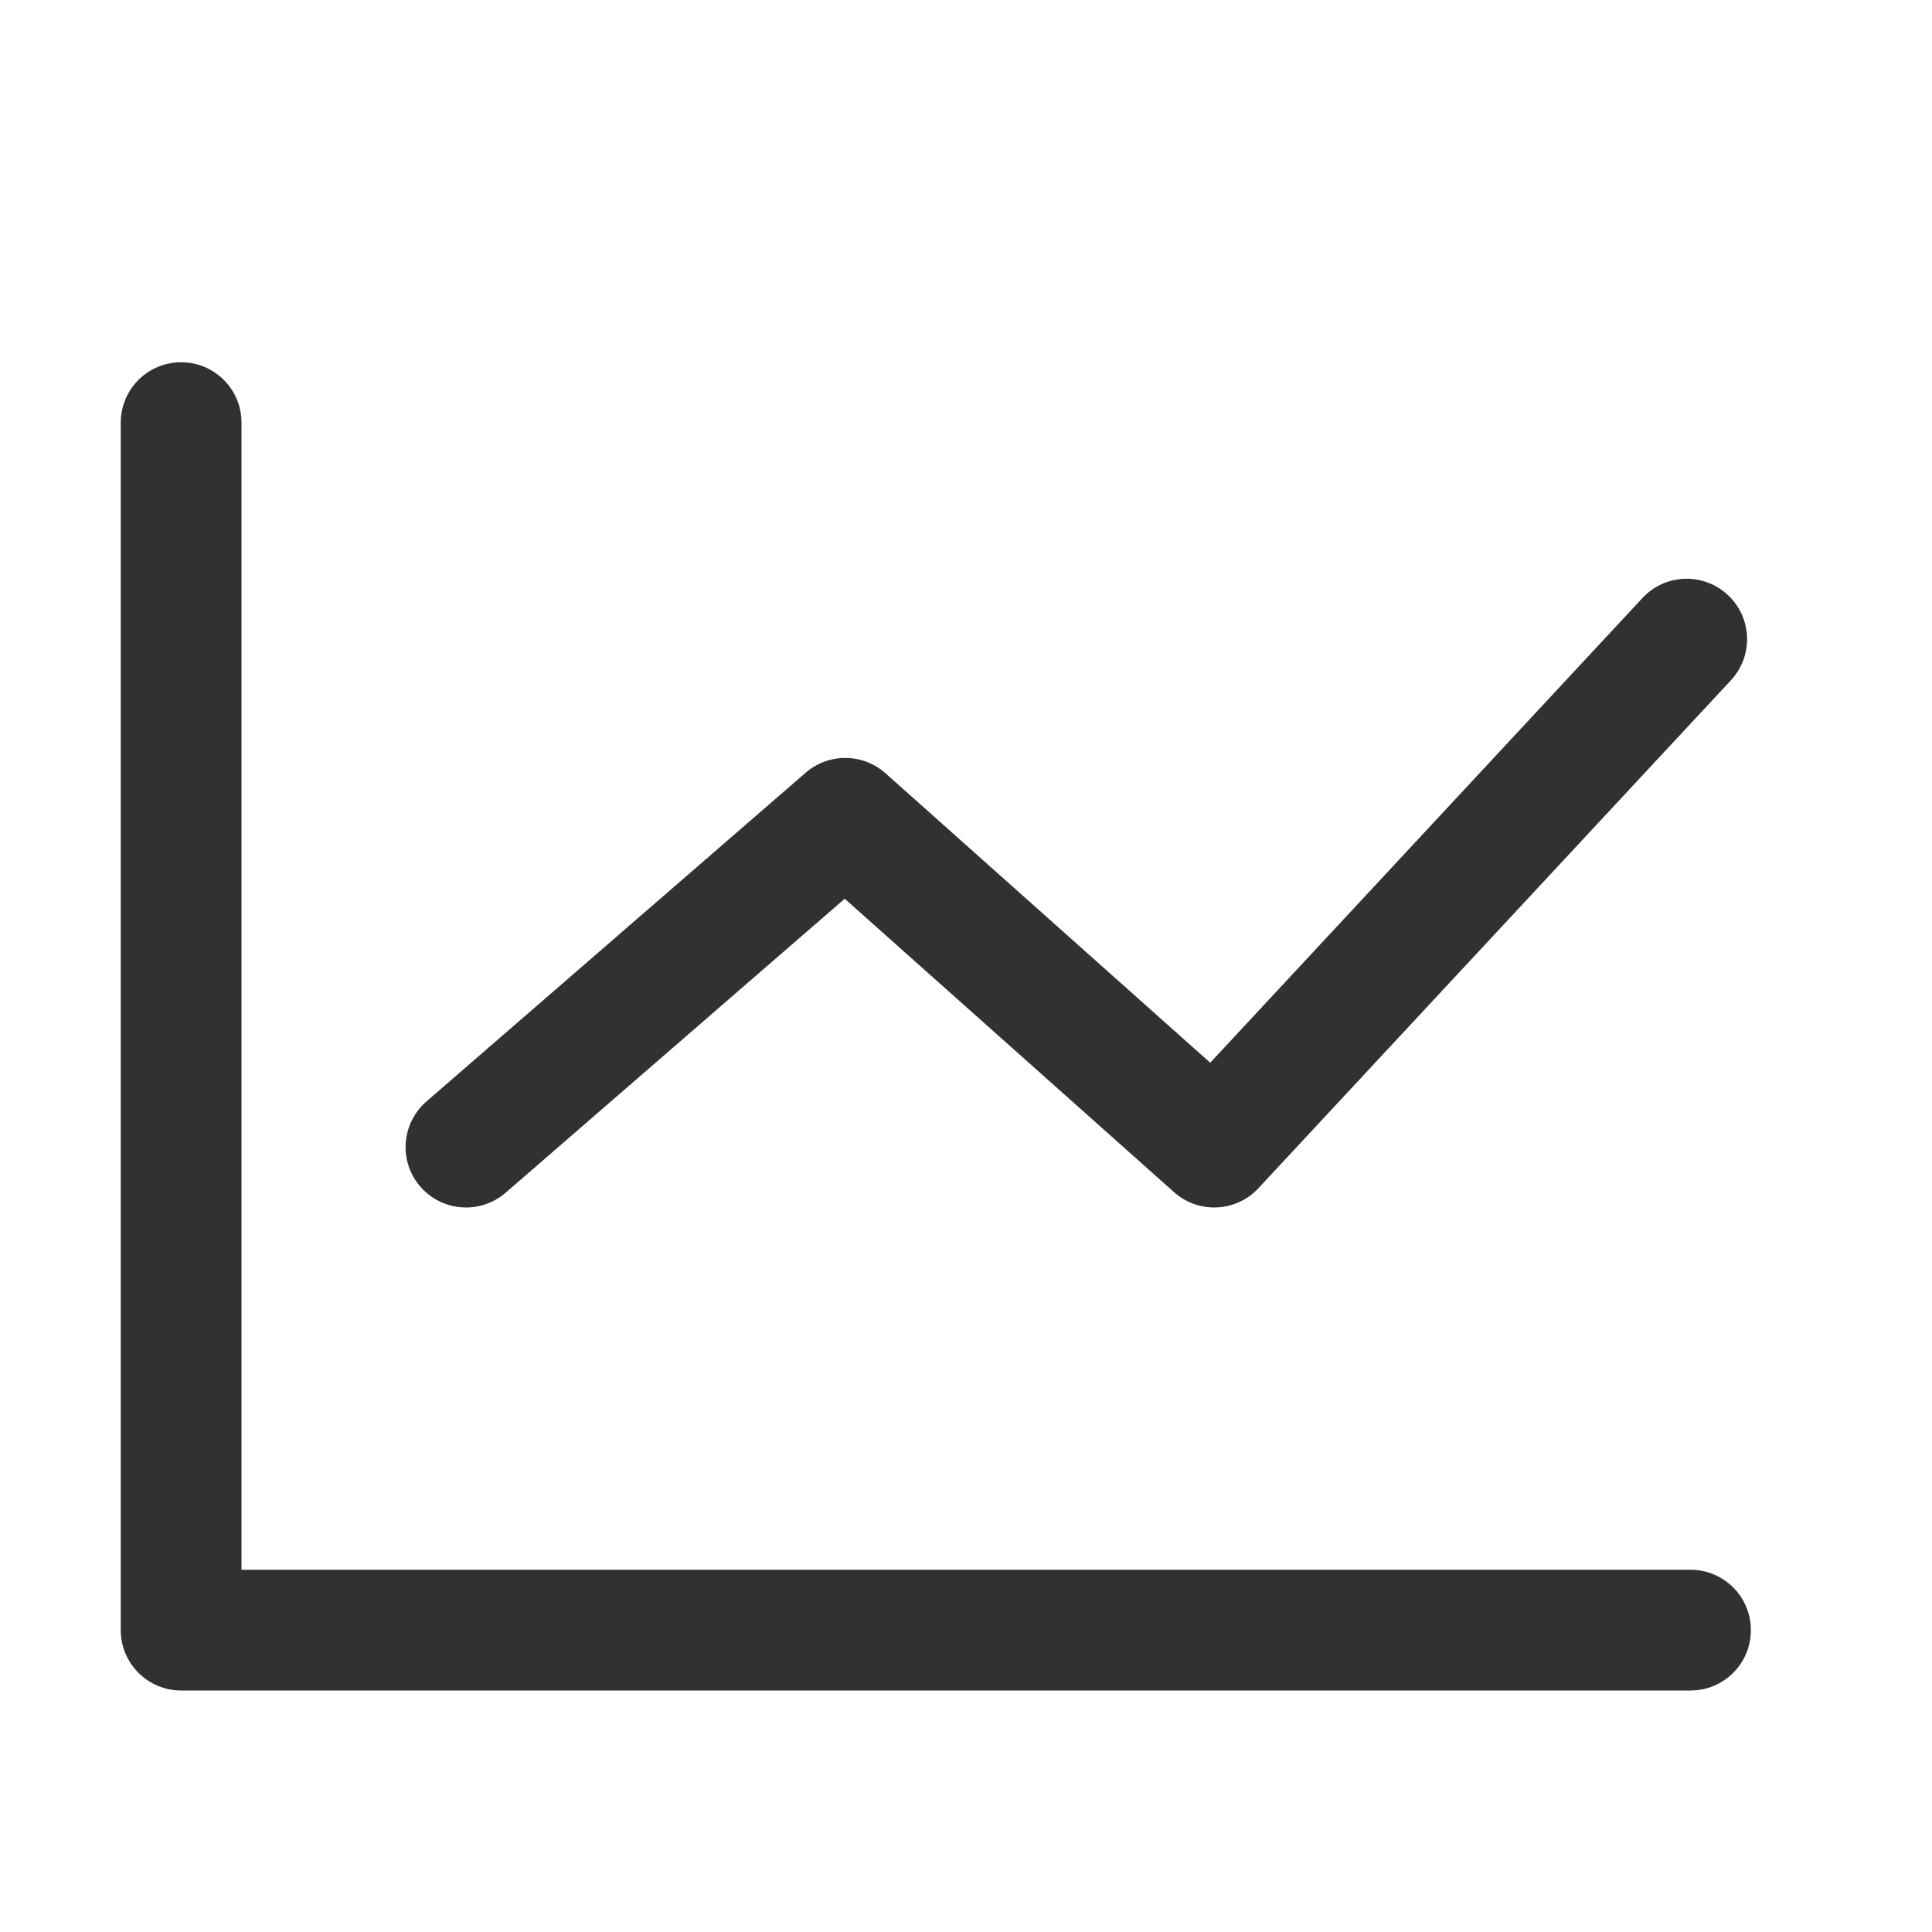
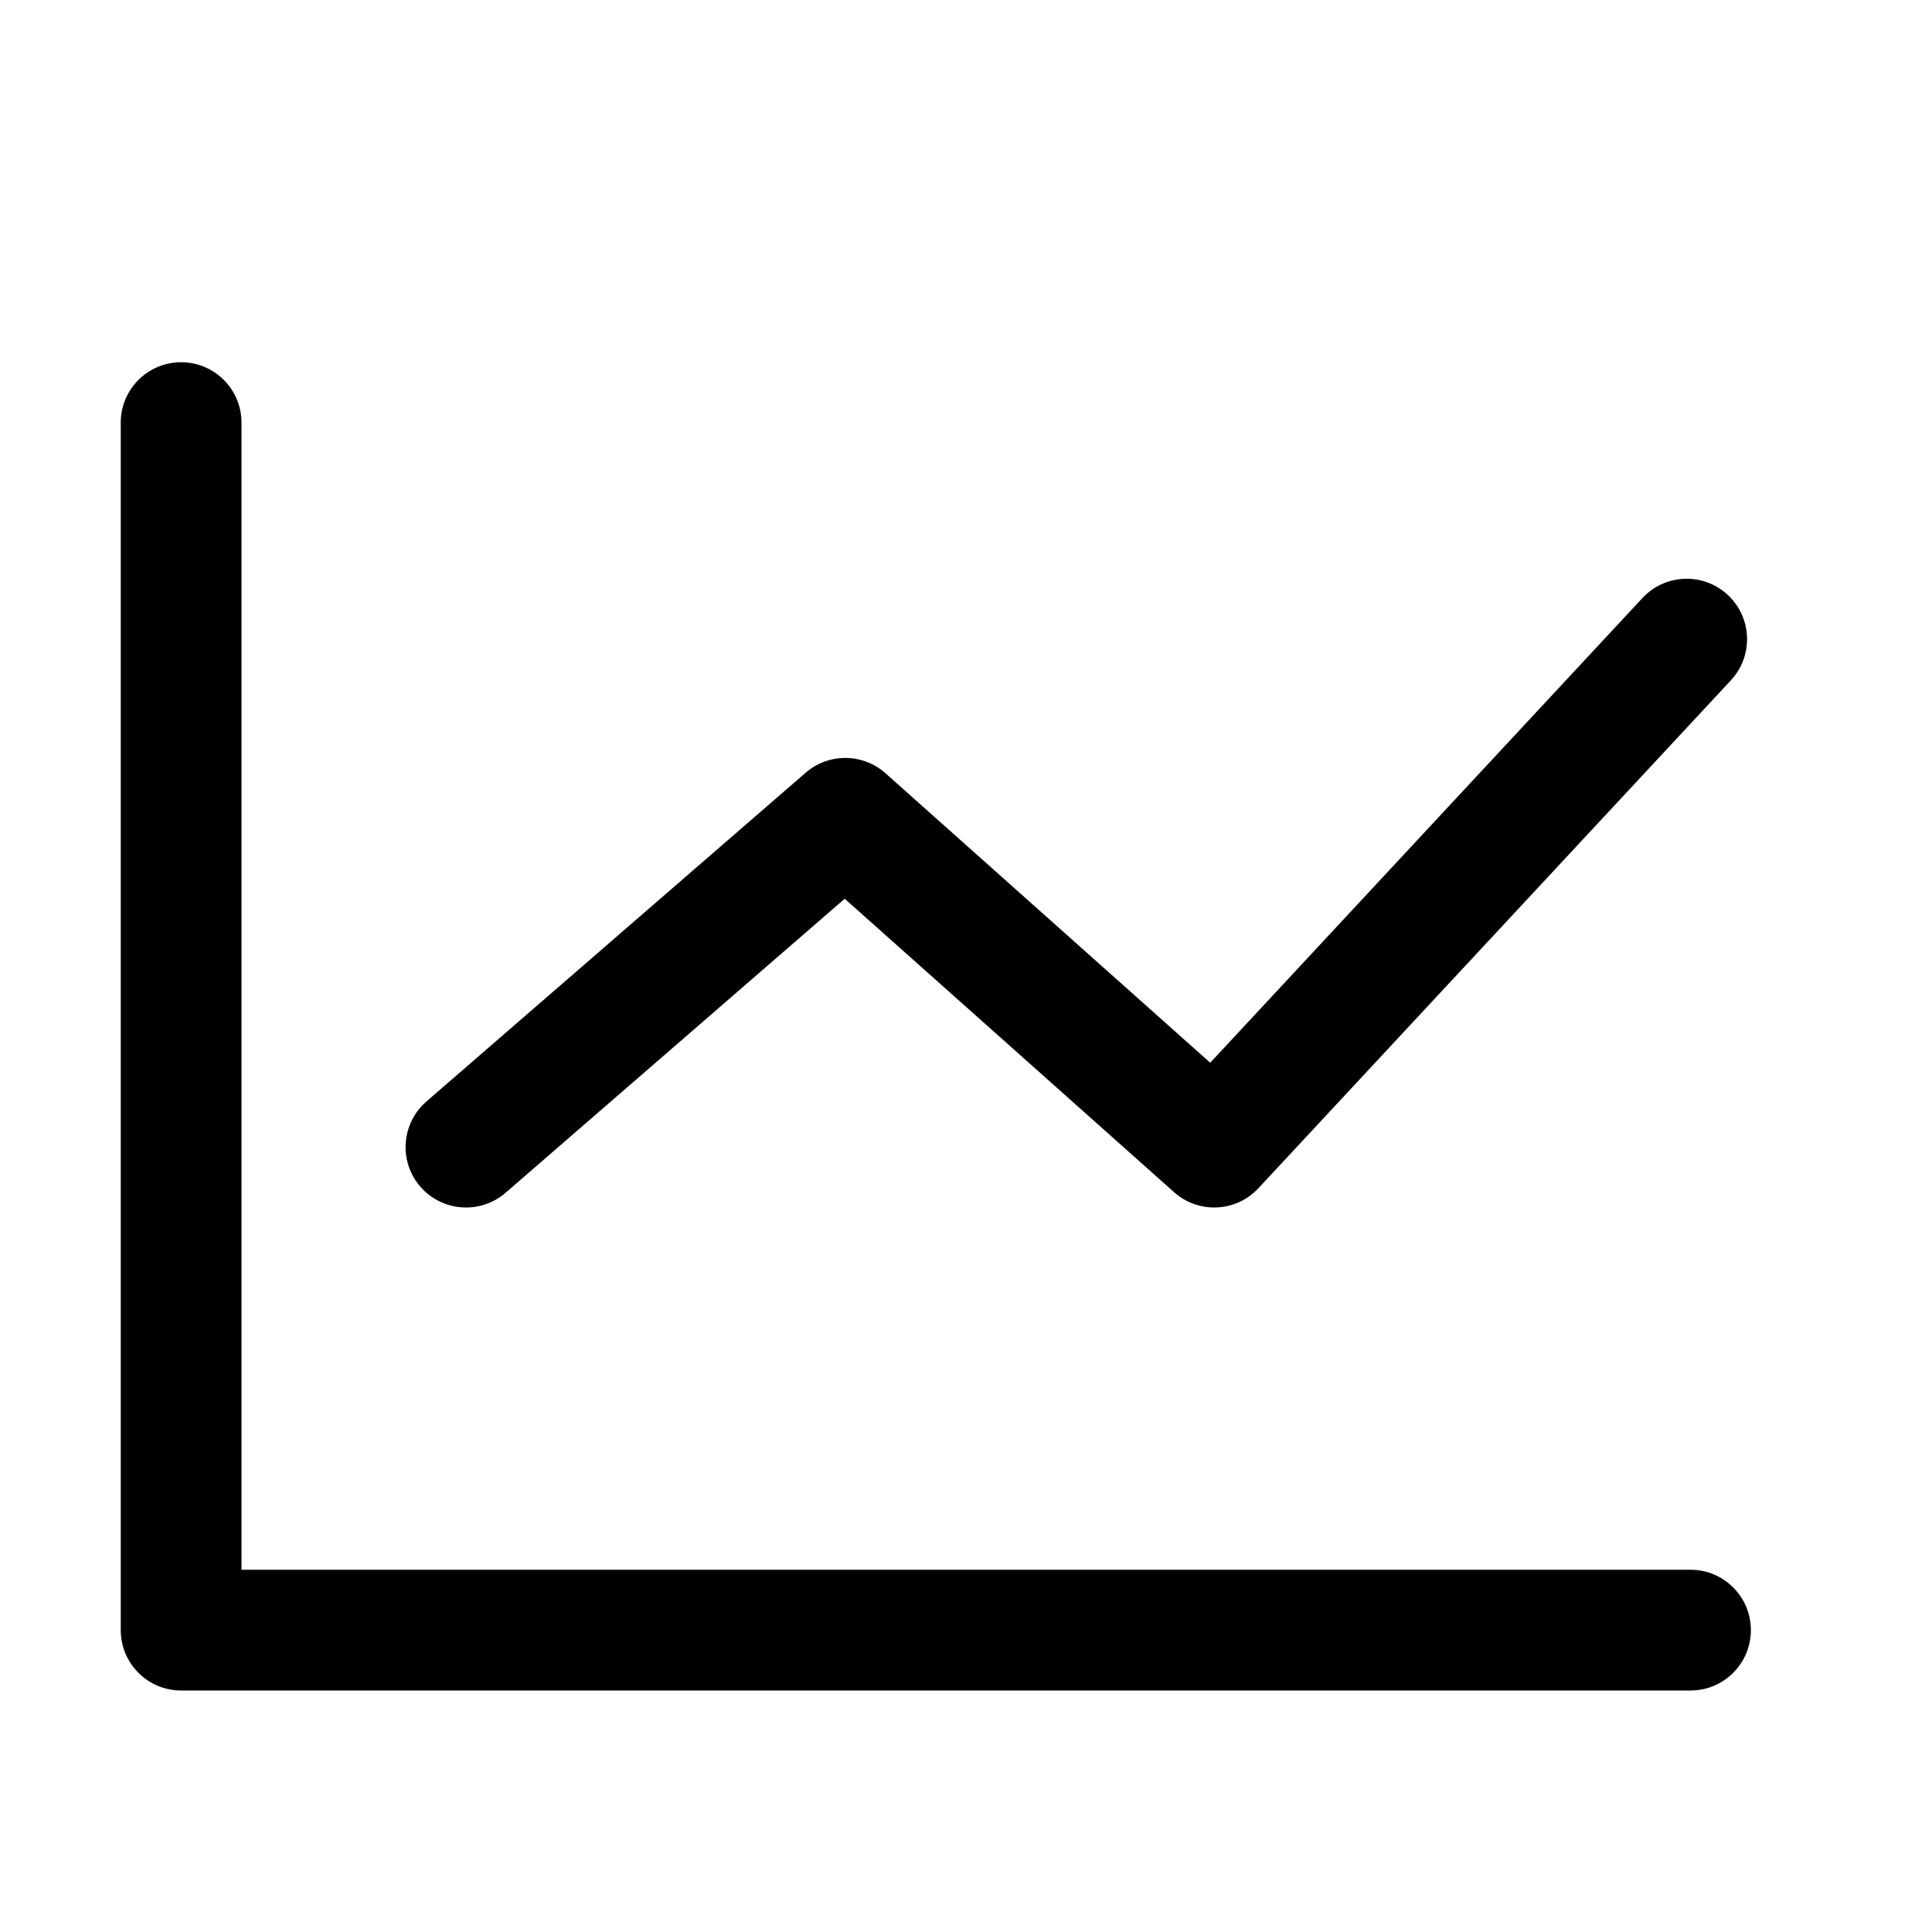
<svg xmlns="http://www.w3.org/2000/svg" t="1610704648467" class="icon" viewBox="0 0 1024 1024" version="1.1" p-id="2667" width="200" height="200">
  <defs>
    <style type="text/css" />
  </defs>
-   <path d="M896 832H128V224a32 32 0 0 0-64 0v640a32 32 0 0 0 32 32h800a32 32 0 1 0 0-64z" p-id="2668" fill="#303133" />
-   <path d="M247.008 640c7.424 0 14.88-2.56 20.96-7.808l179.744-155.84 174.56 155.52a31.968 31.968 0 0 0 44.704-2.08l250.432-269.216a32 32 0 1 0-46.88-43.616l-229.088 246.304-172.128-153.44a32.064 32.064 0 0 0-42.272-0.288l-200.992 174.24A32 32 0 0 0 247.008 640z" p-id="2669" fill="#303133" />
+   <path d="M896 832H128V224a32 32 0 0 0-64 0v640a32 32 0 0 0 32 32h800a32 32 0 1 0 0-64z" p-id="2668" />
+   <path d="M247.008 640c7.424 0 14.88-2.56 20.96-7.808l179.744-155.84 174.56 155.52a31.968 31.968 0 0 0 44.704-2.08l250.432-269.216a32 32 0 1 0-46.88-43.616l-229.088 246.304-172.128-153.44a32.064 32.064 0 0 0-42.272-0.288l-200.992 174.24A32 32 0 0 0 247.008 640z" p-id="2669" />
</svg>
